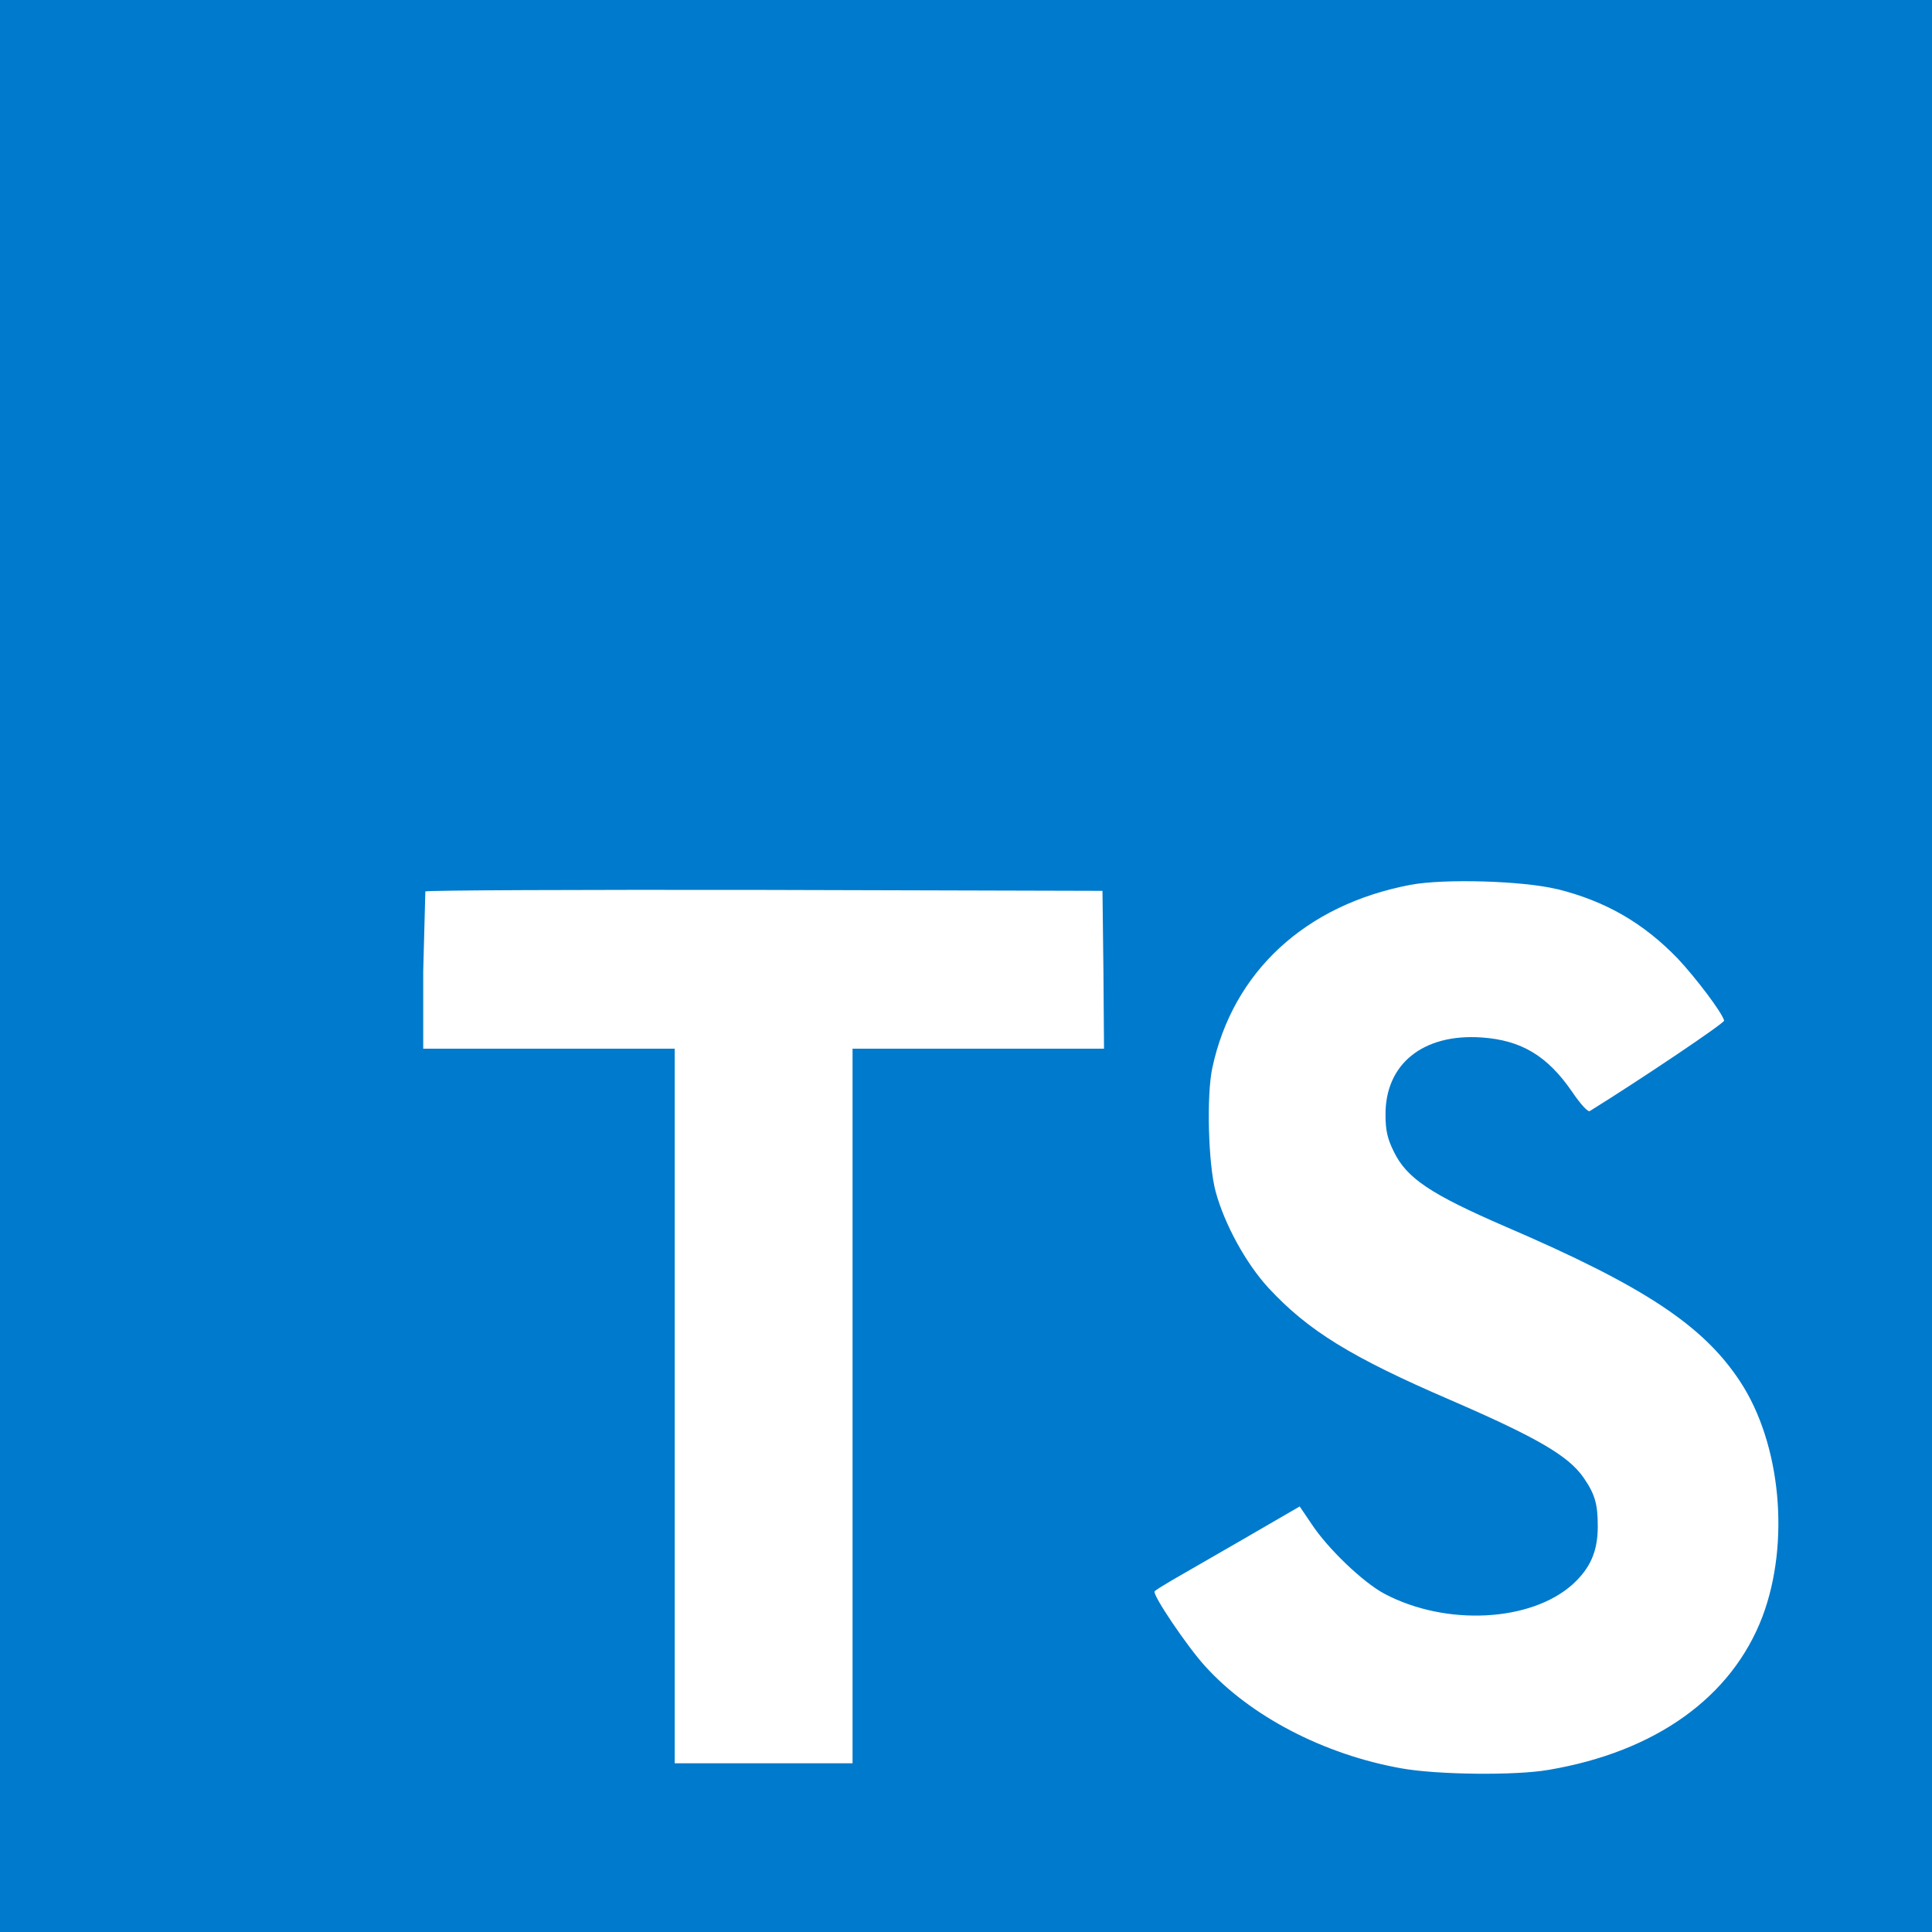
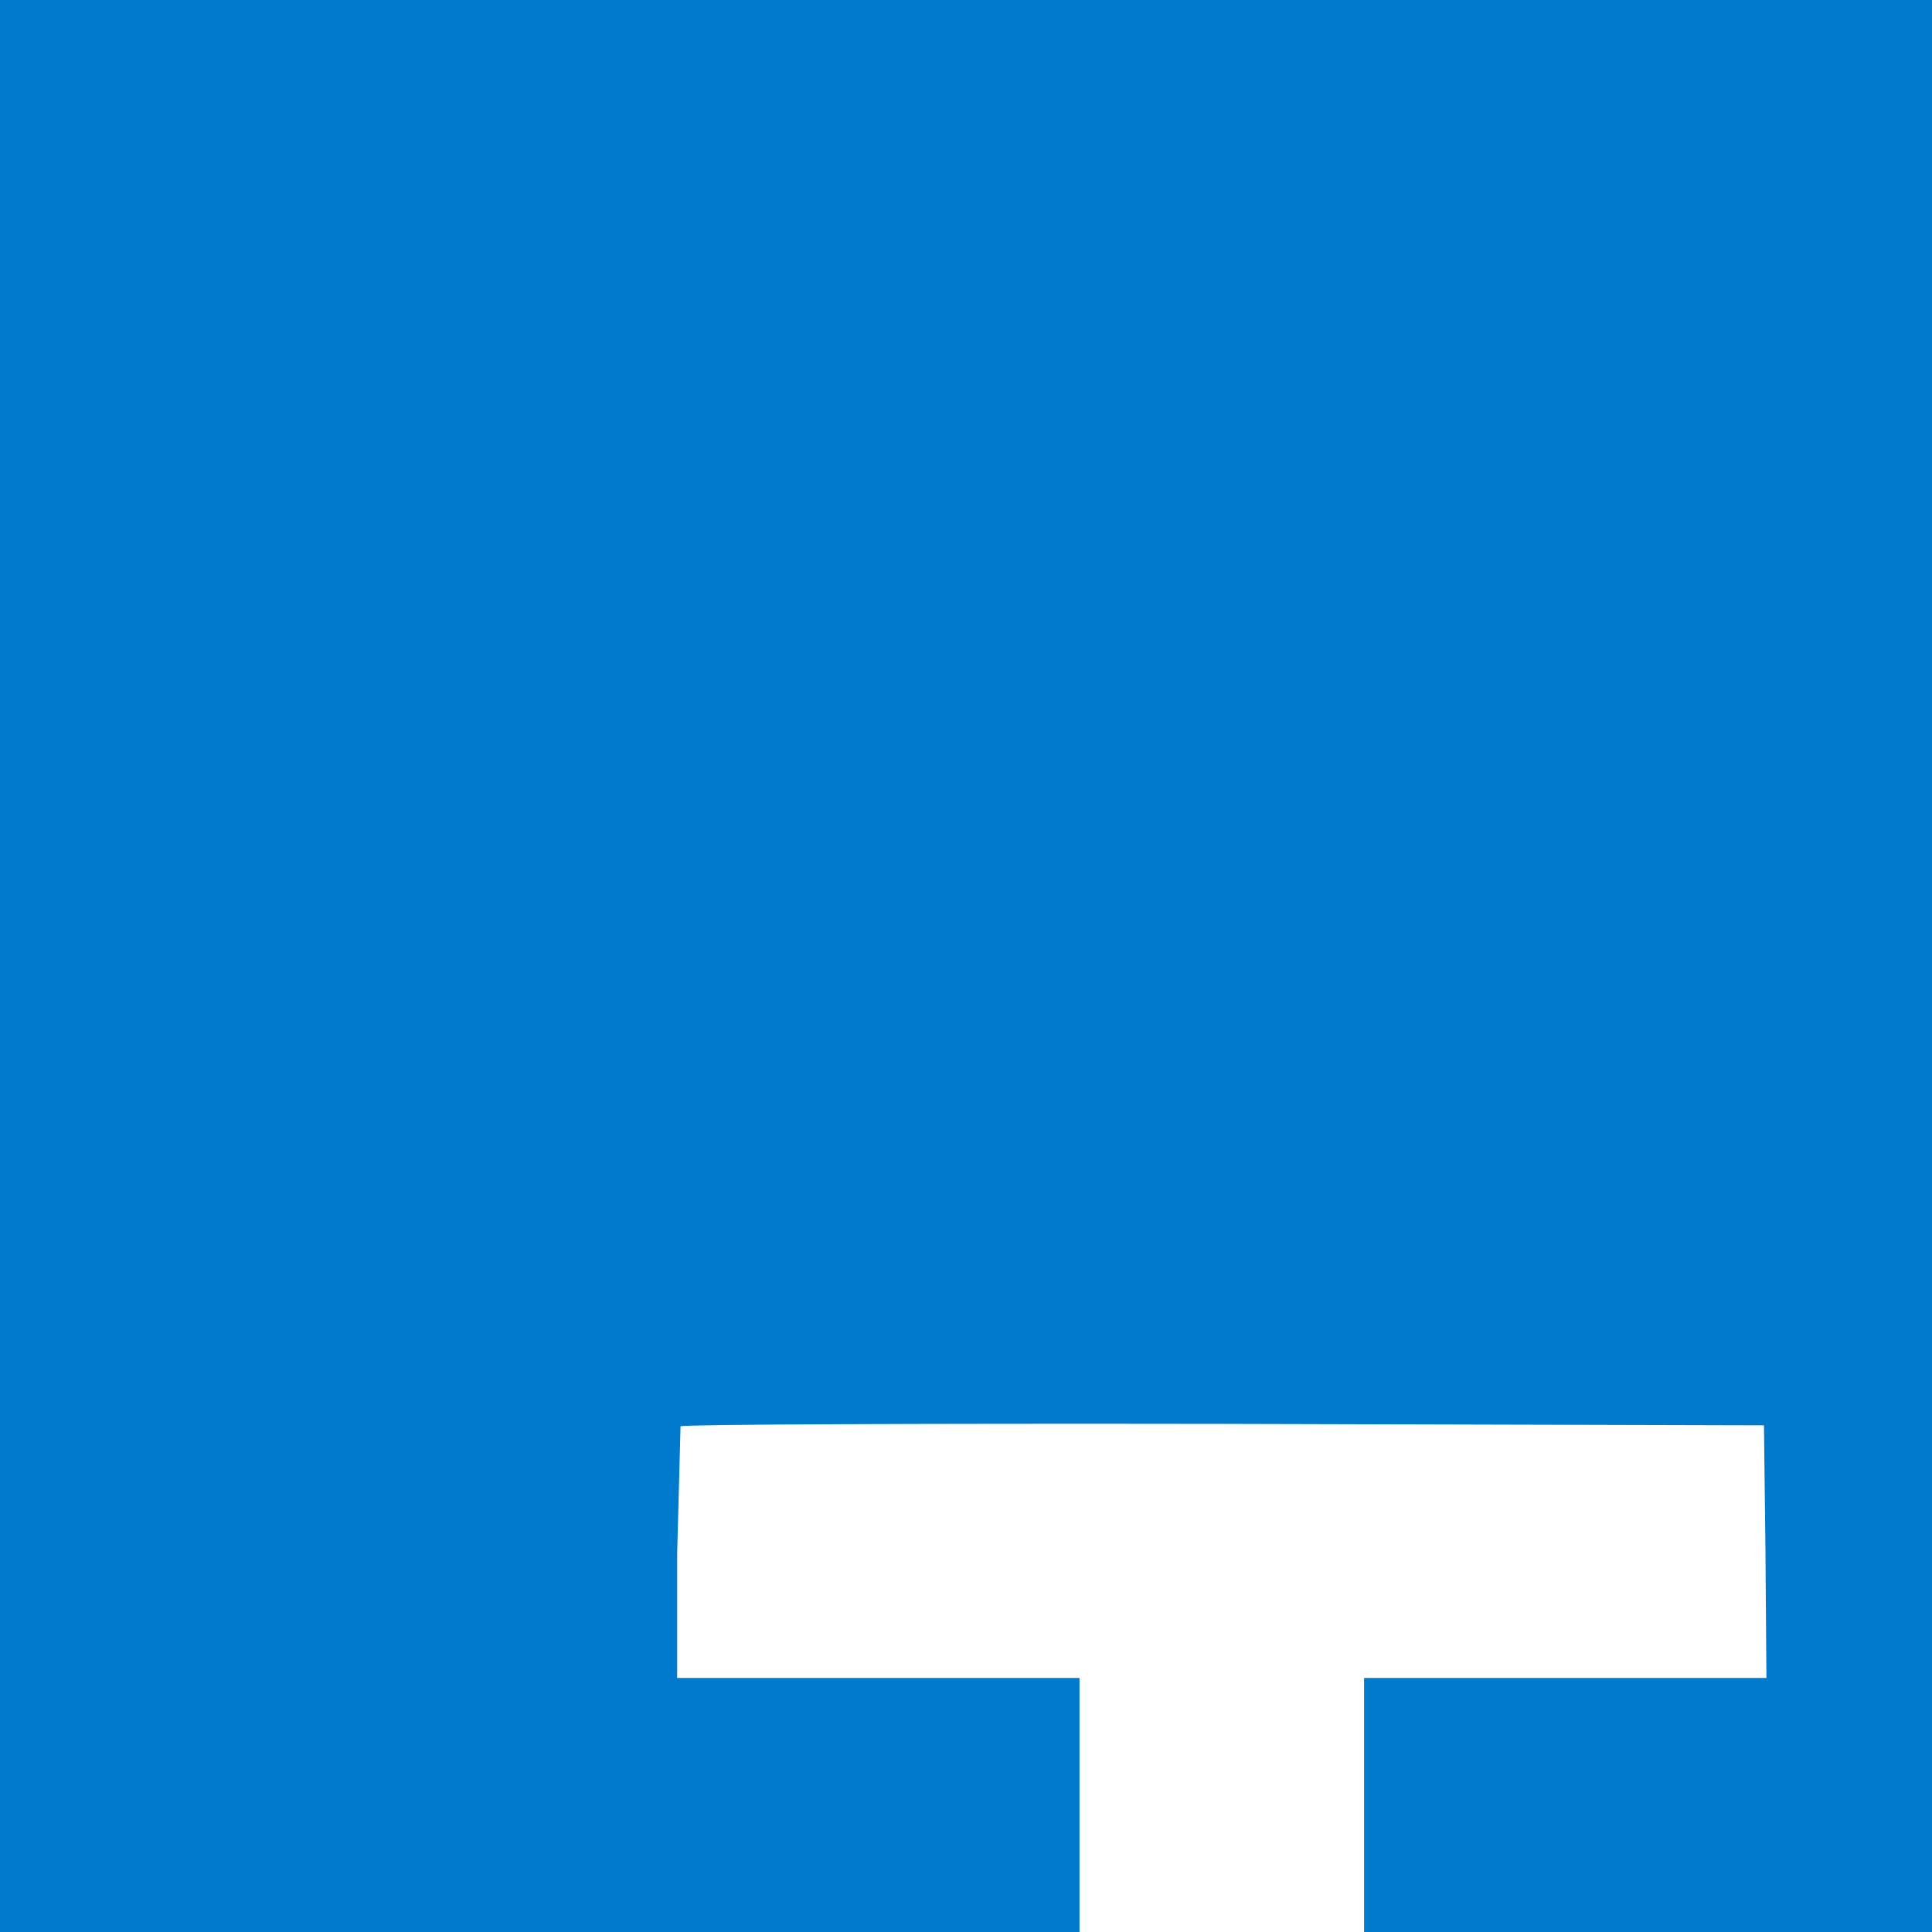
- <svg xmlns="http://www.w3.org/2000/svg" width="64" height="64">
+ <svg xmlns="http://www.w3.org/2000/svg" width="40" height="40">
  <path d="M0 32v32h64.002V-.002H0zm51.577-2.55c1.625.406 2.865 1.128 4.003 2.306.59.63 1.463 1.778 1.534 2.052.02.08-2.763 1.95-4.45 2.997-.06.04-.305-.223-.58-.63-.823-1.2-1.686-1.717-3.007-1.808-1.94-.132-3.2.884-3.18 2.58 0 .498.07.792.274 1.2.427.884 1.22 1.412 3.708 2.49 4.582 1.97 6.542 3.27 7.76 5.12 1.36 2.062 1.666 5.354.742 7.802-1.016 2.662-3.535 4.47-7.08 5.07-1.097.193-3.698.163-4.876-.05-2.57-.457-5.008-1.727-6.512-3.393-.59-.65-1.737-2.347-1.666-2.47.03-.04.295-.203.59-.376l2.377-1.37 1.84-1.067.386.57c.538.823 1.717 1.95 2.428 2.326 2.042 1.077 4.846.924 6.227-.315.59-.538.833-1.097.833-1.92 0-.742-.09-1.067-.477-1.625-.498-.71-1.514-1.31-4.4-2.56-3.302-1.422-4.724-2.306-6.024-3.708-.752-.813-1.463-2.113-1.758-3.2-.244-.904-.305-3.17-.112-4.084.68-3.2 3.088-5.415 6.563-6.075 1.128-.213 3.75-.132 4.856.142zM36.552 32.12l.02 2.62h-8.33v23.67H22.35v-23.67h-8.33v-2.57l.07-2.64c.03-.04 5.1-.06 11.246-.05l11.185.03z" fill="#007acc" />
</svg>
